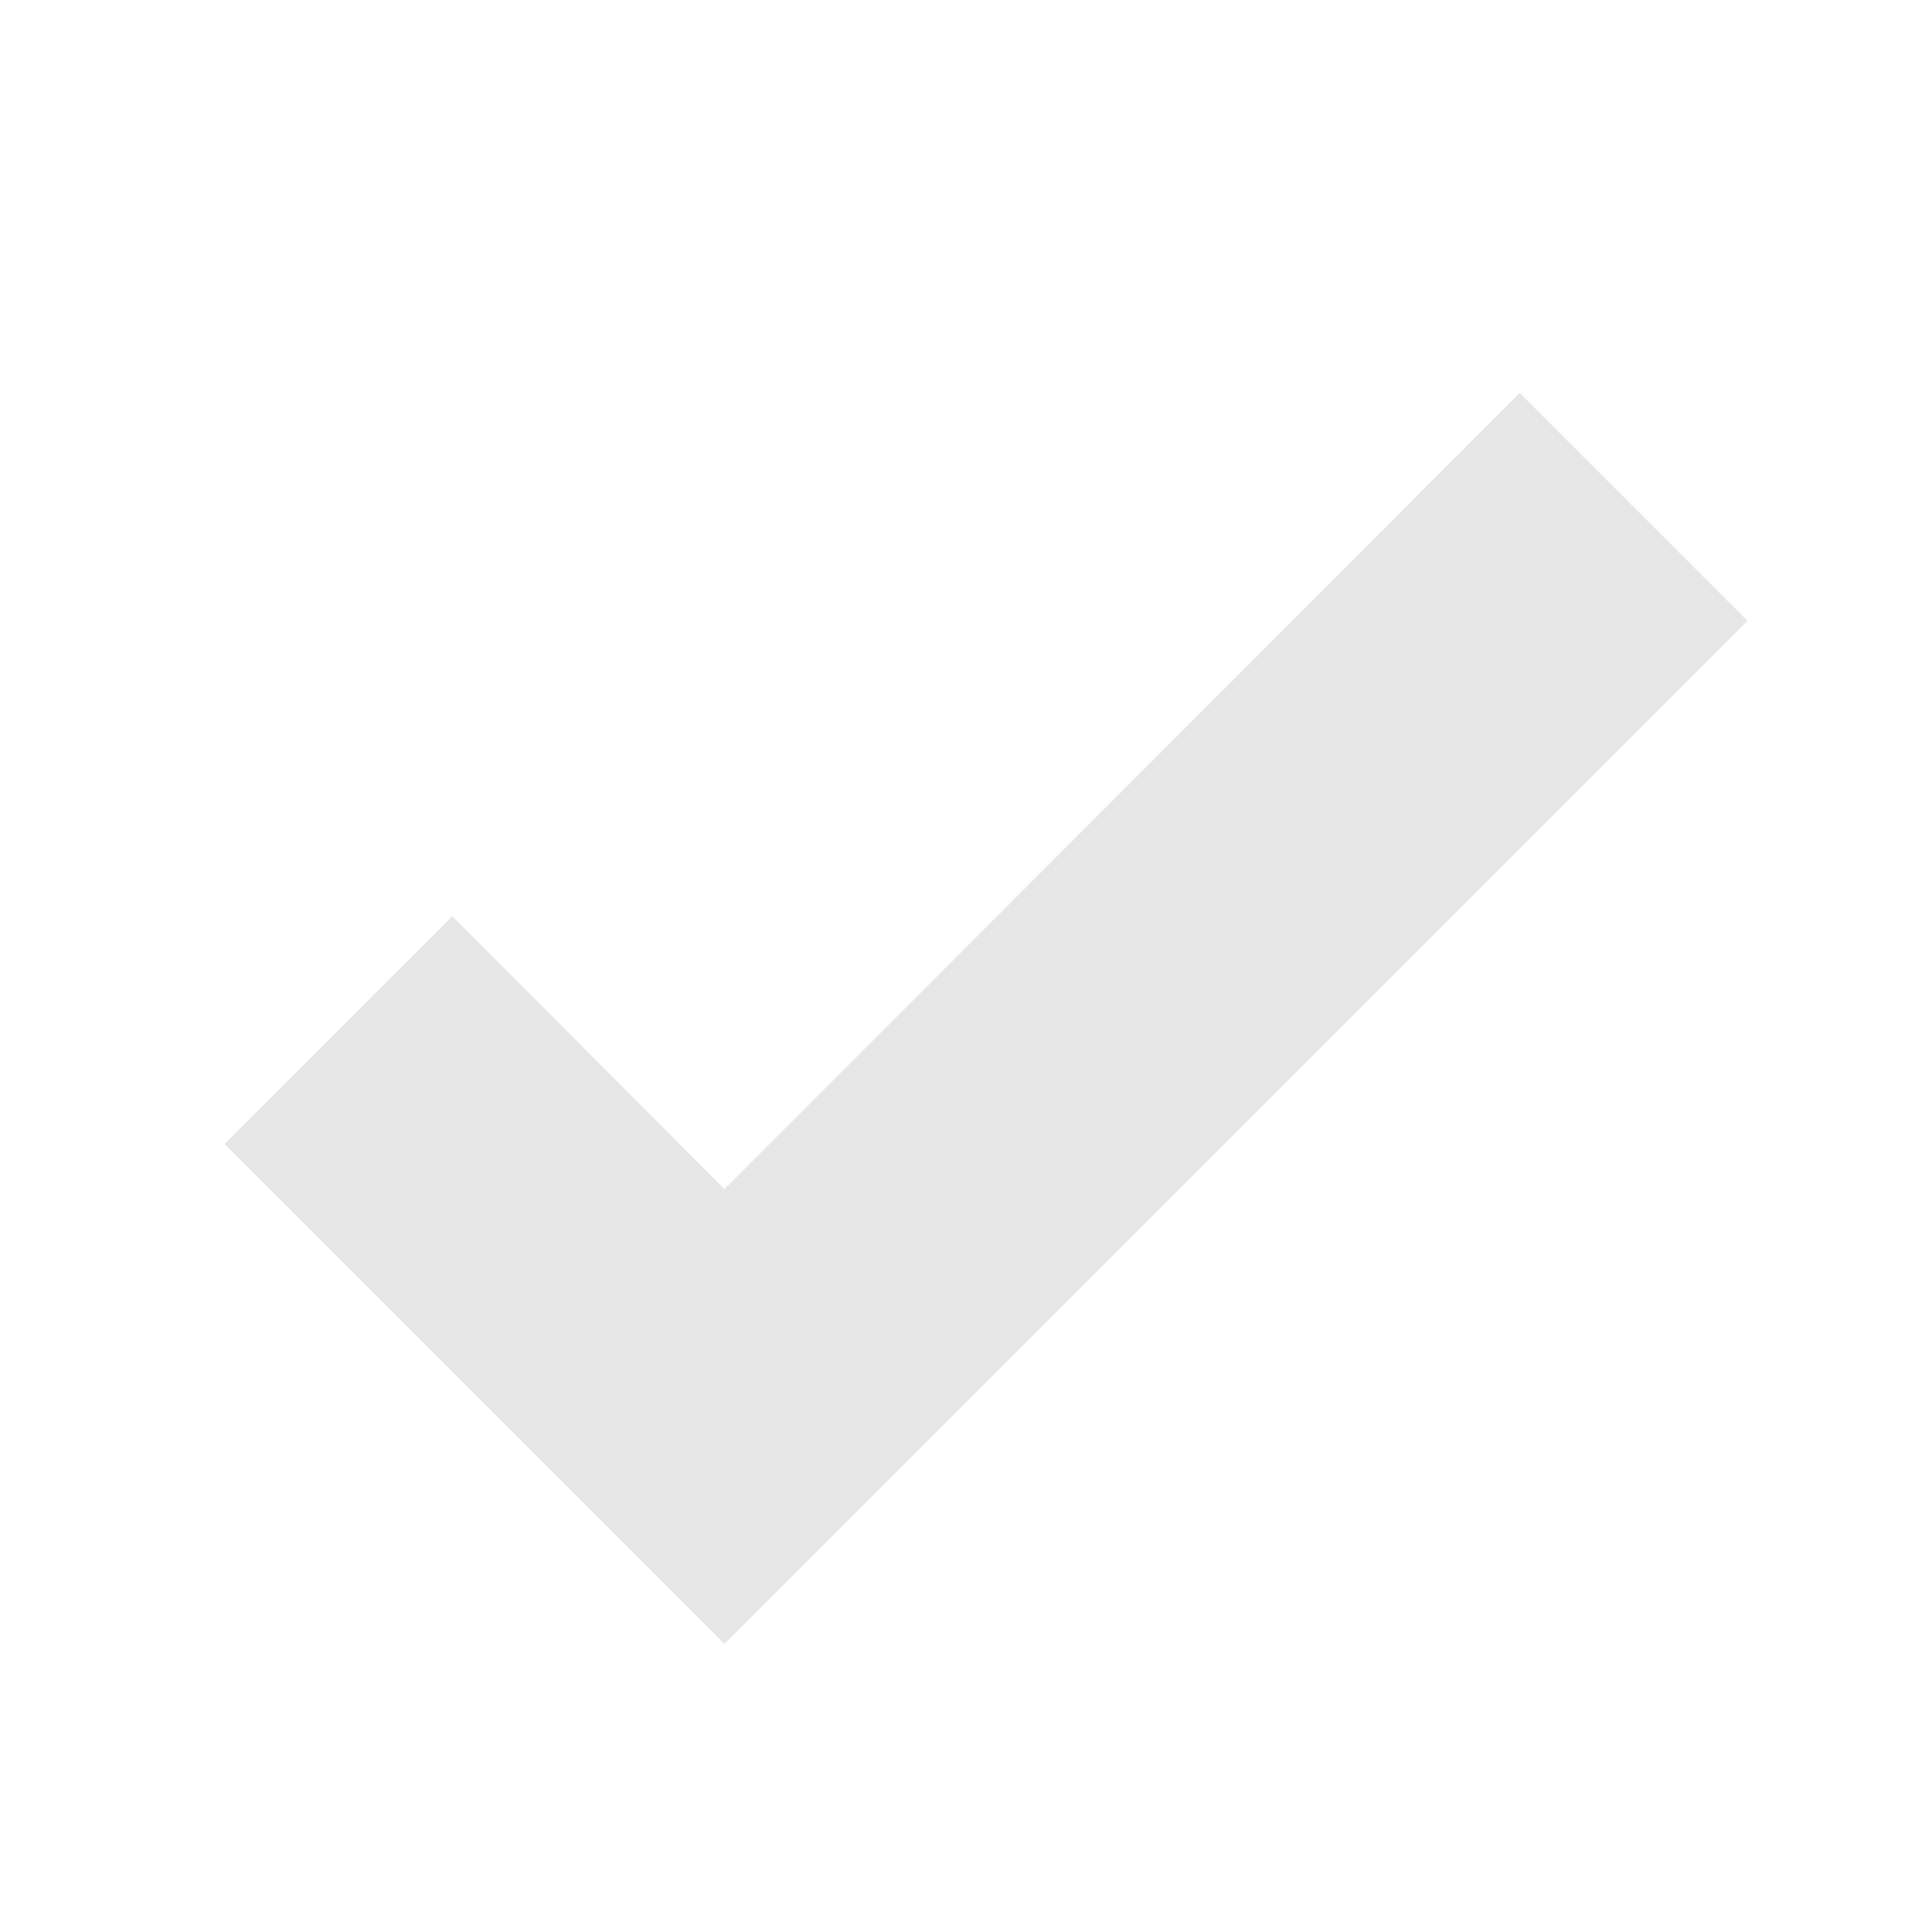
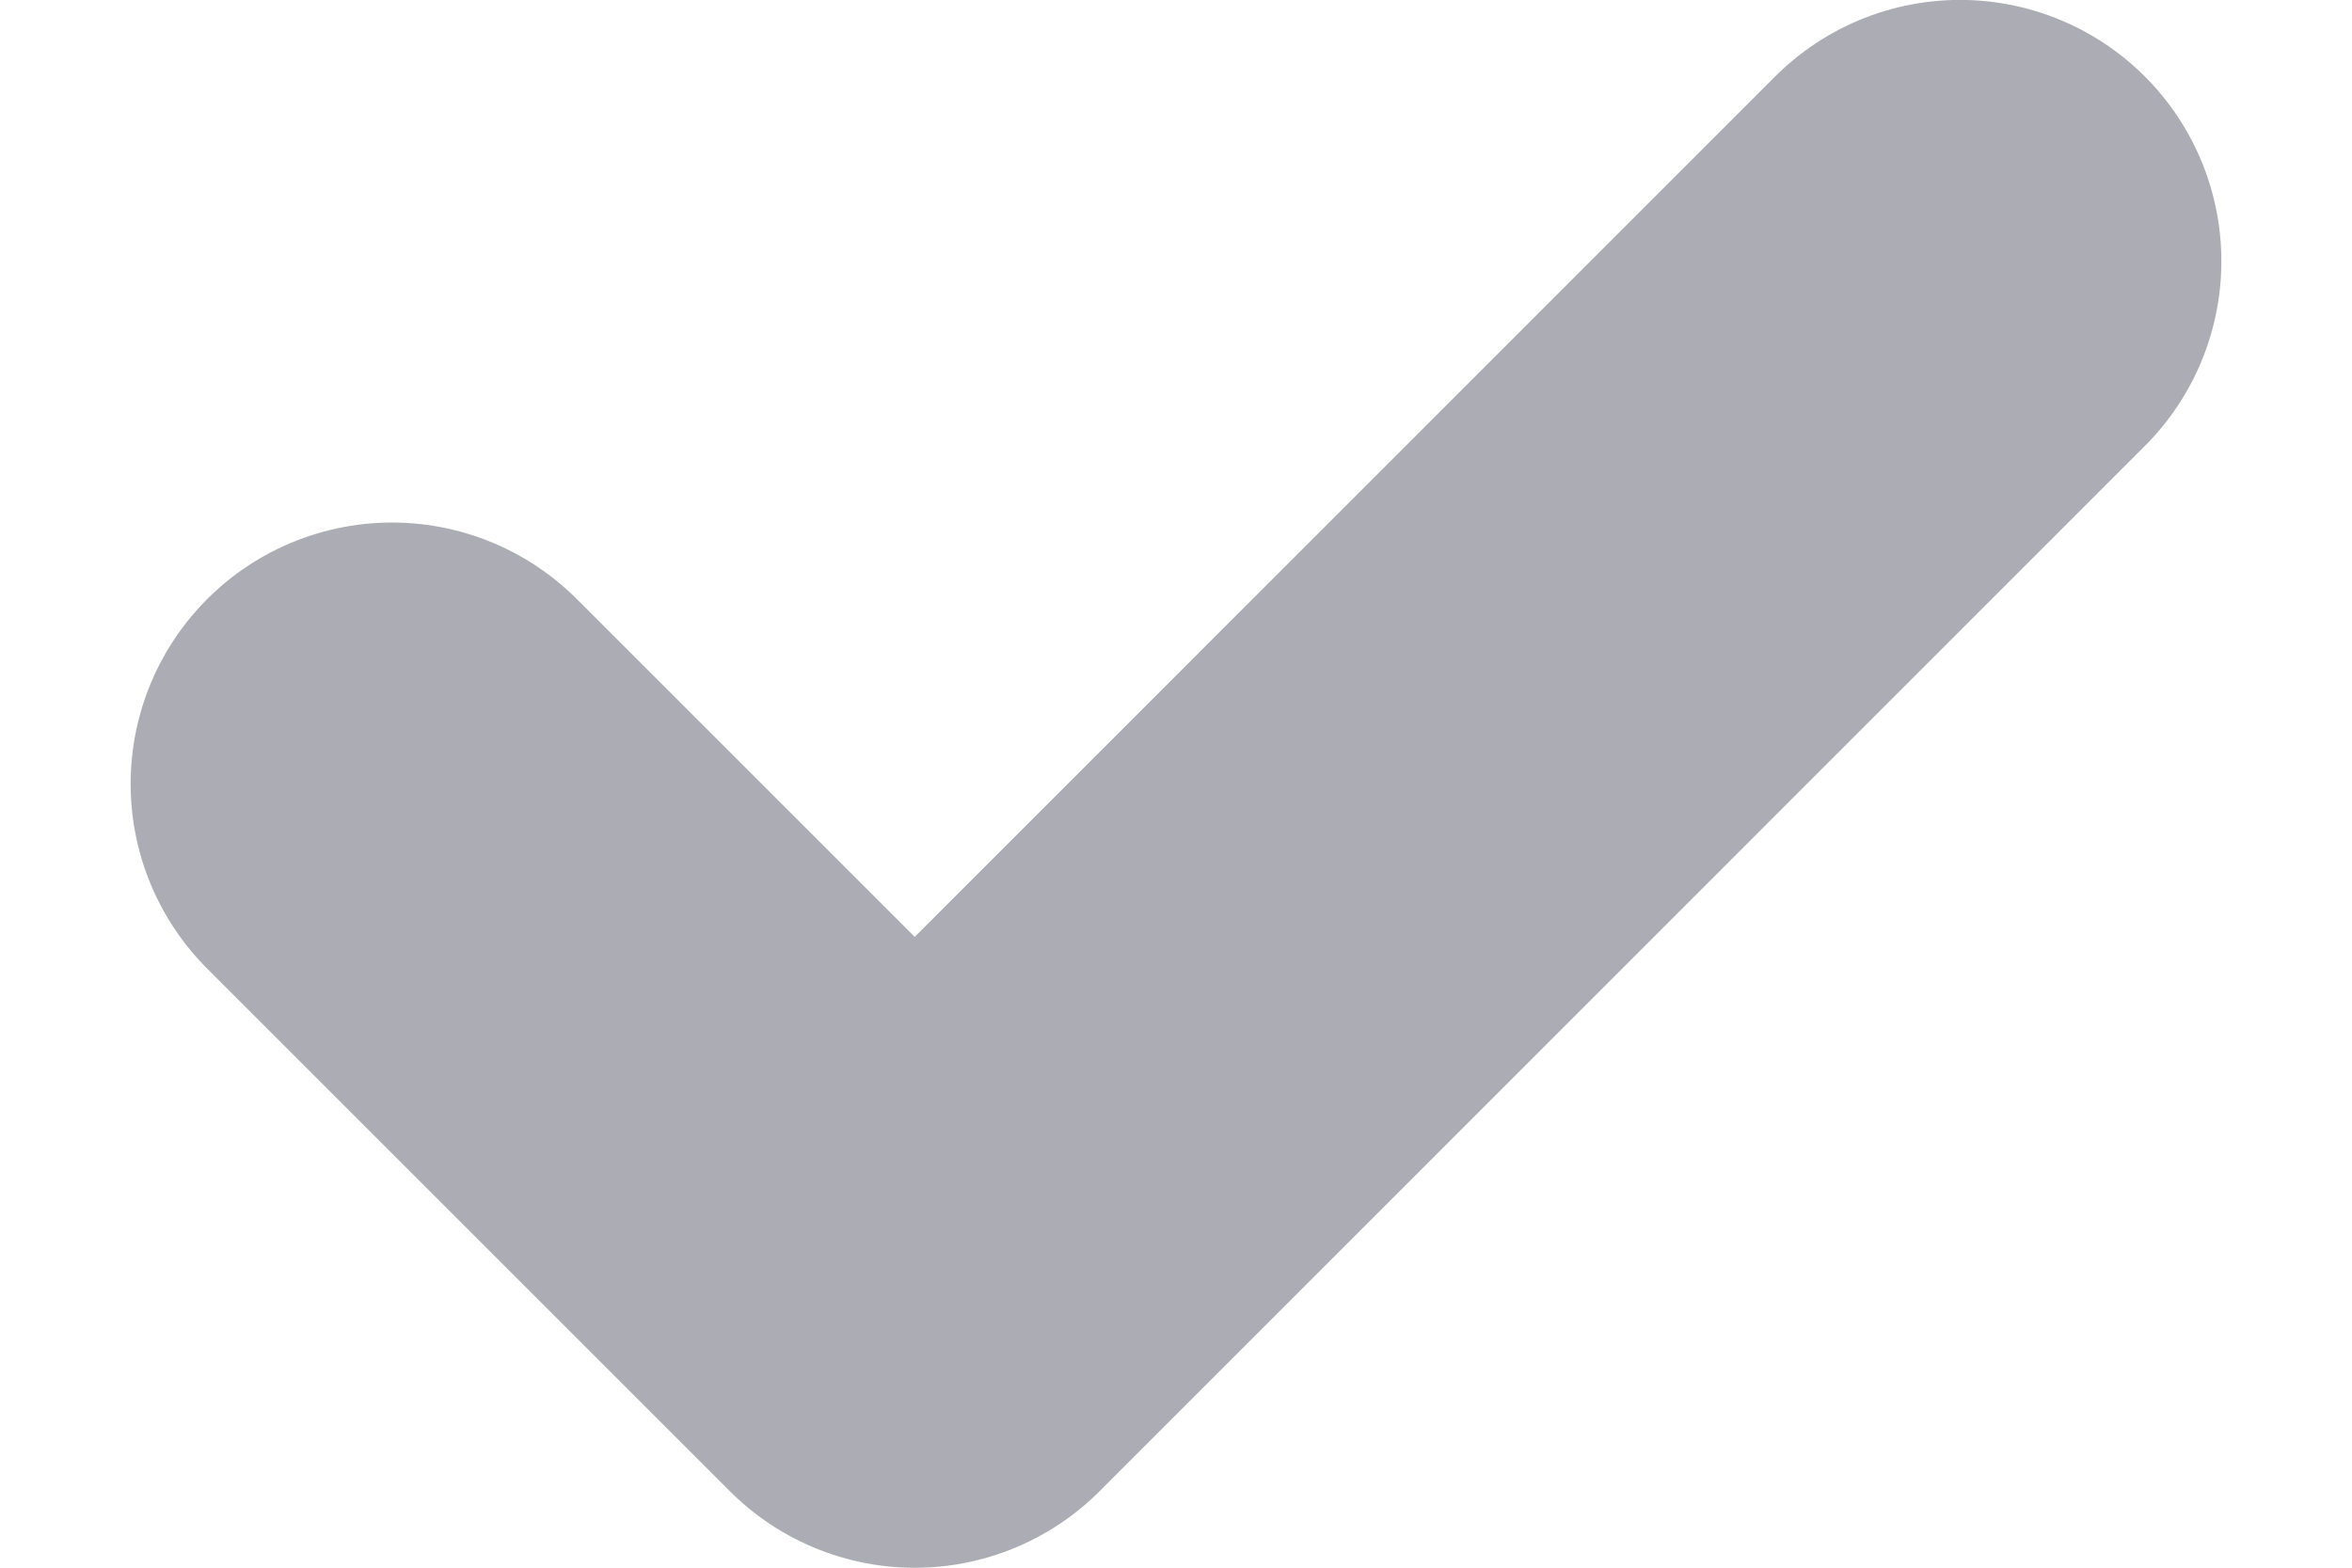
- <svg xmlns="http://www.w3.org/2000/svg" width="24" height="24" viewBox="0 0 24 24" fill="none">
-   <path d="M8.999 20.421L2.789 14.211L5.619 11.381L8.999 14.771L18.879 4.881L21.709 7.711L8.999 20.421Z" fill="#E6E6E6" />
+ <svg xmlns="http://www.w3.org/2000/svg" width="12" height="8" viewBox="0 0 12 8" fill="none">
+   <path d="M10 1.333L4.667 6.667L2 4" stroke="#ACADB4" stroke-width="2.667" stroke-linecap="round" stroke-linejoin="round" />
</svg>
